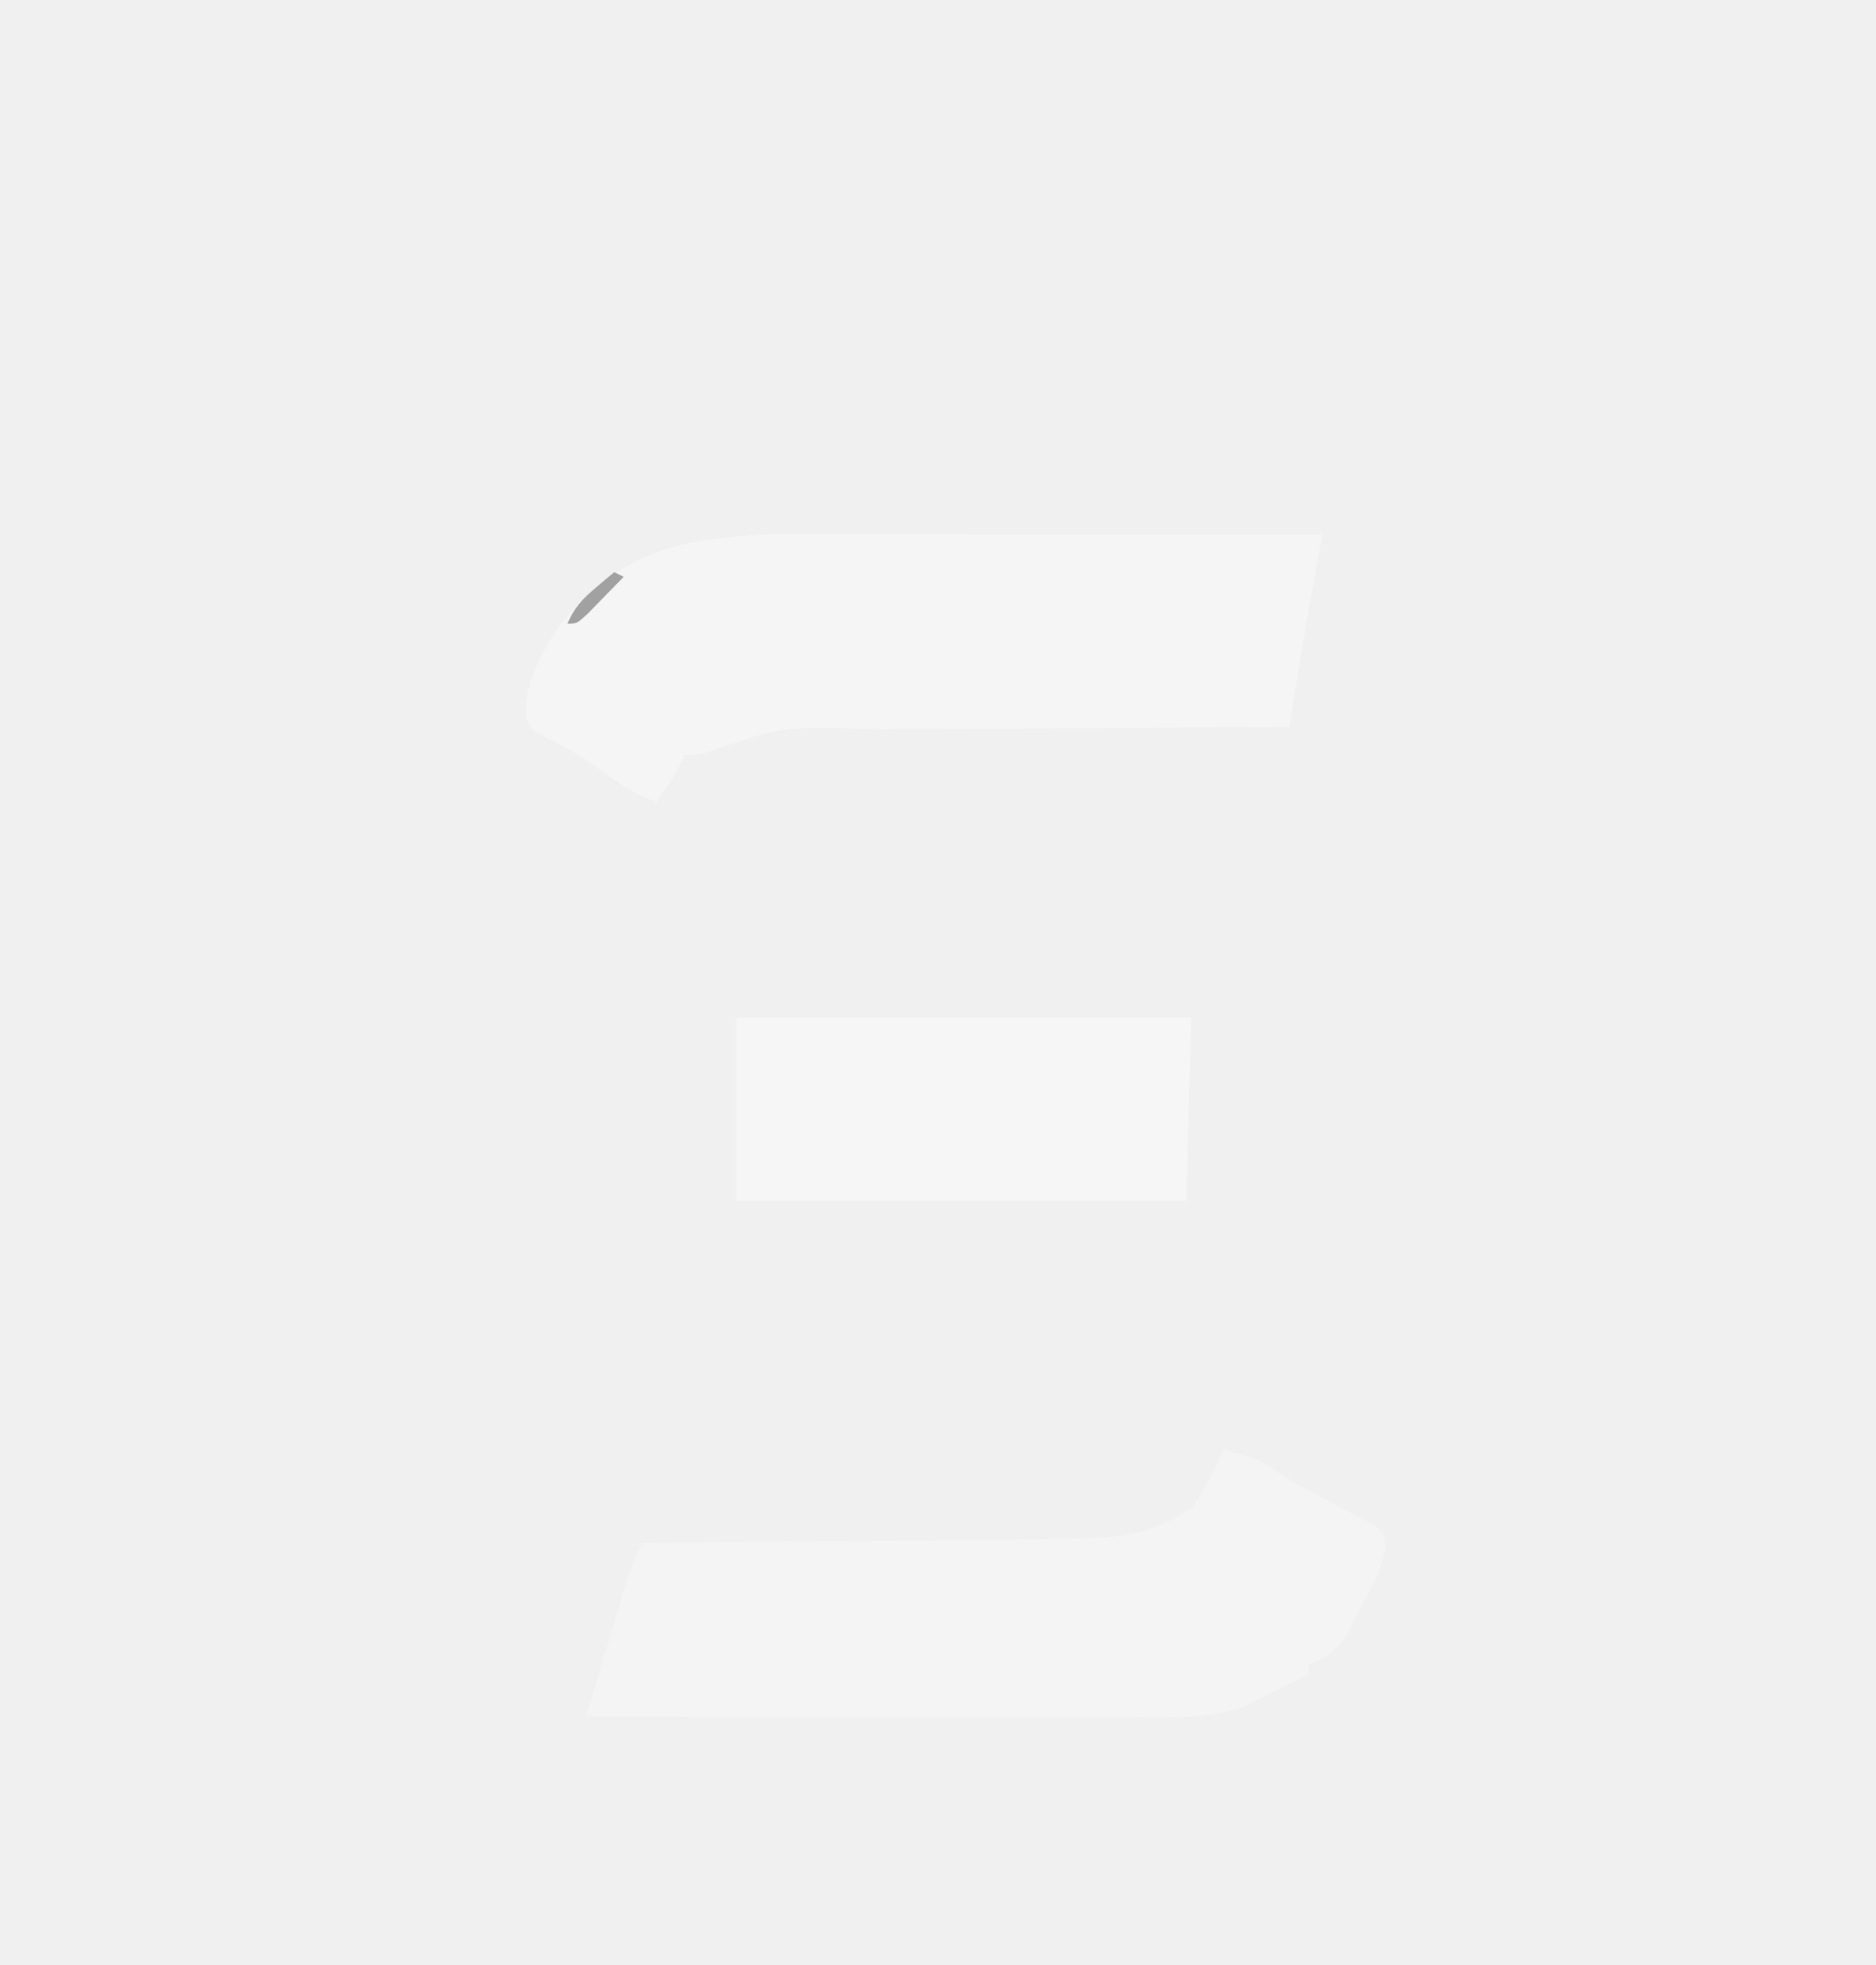
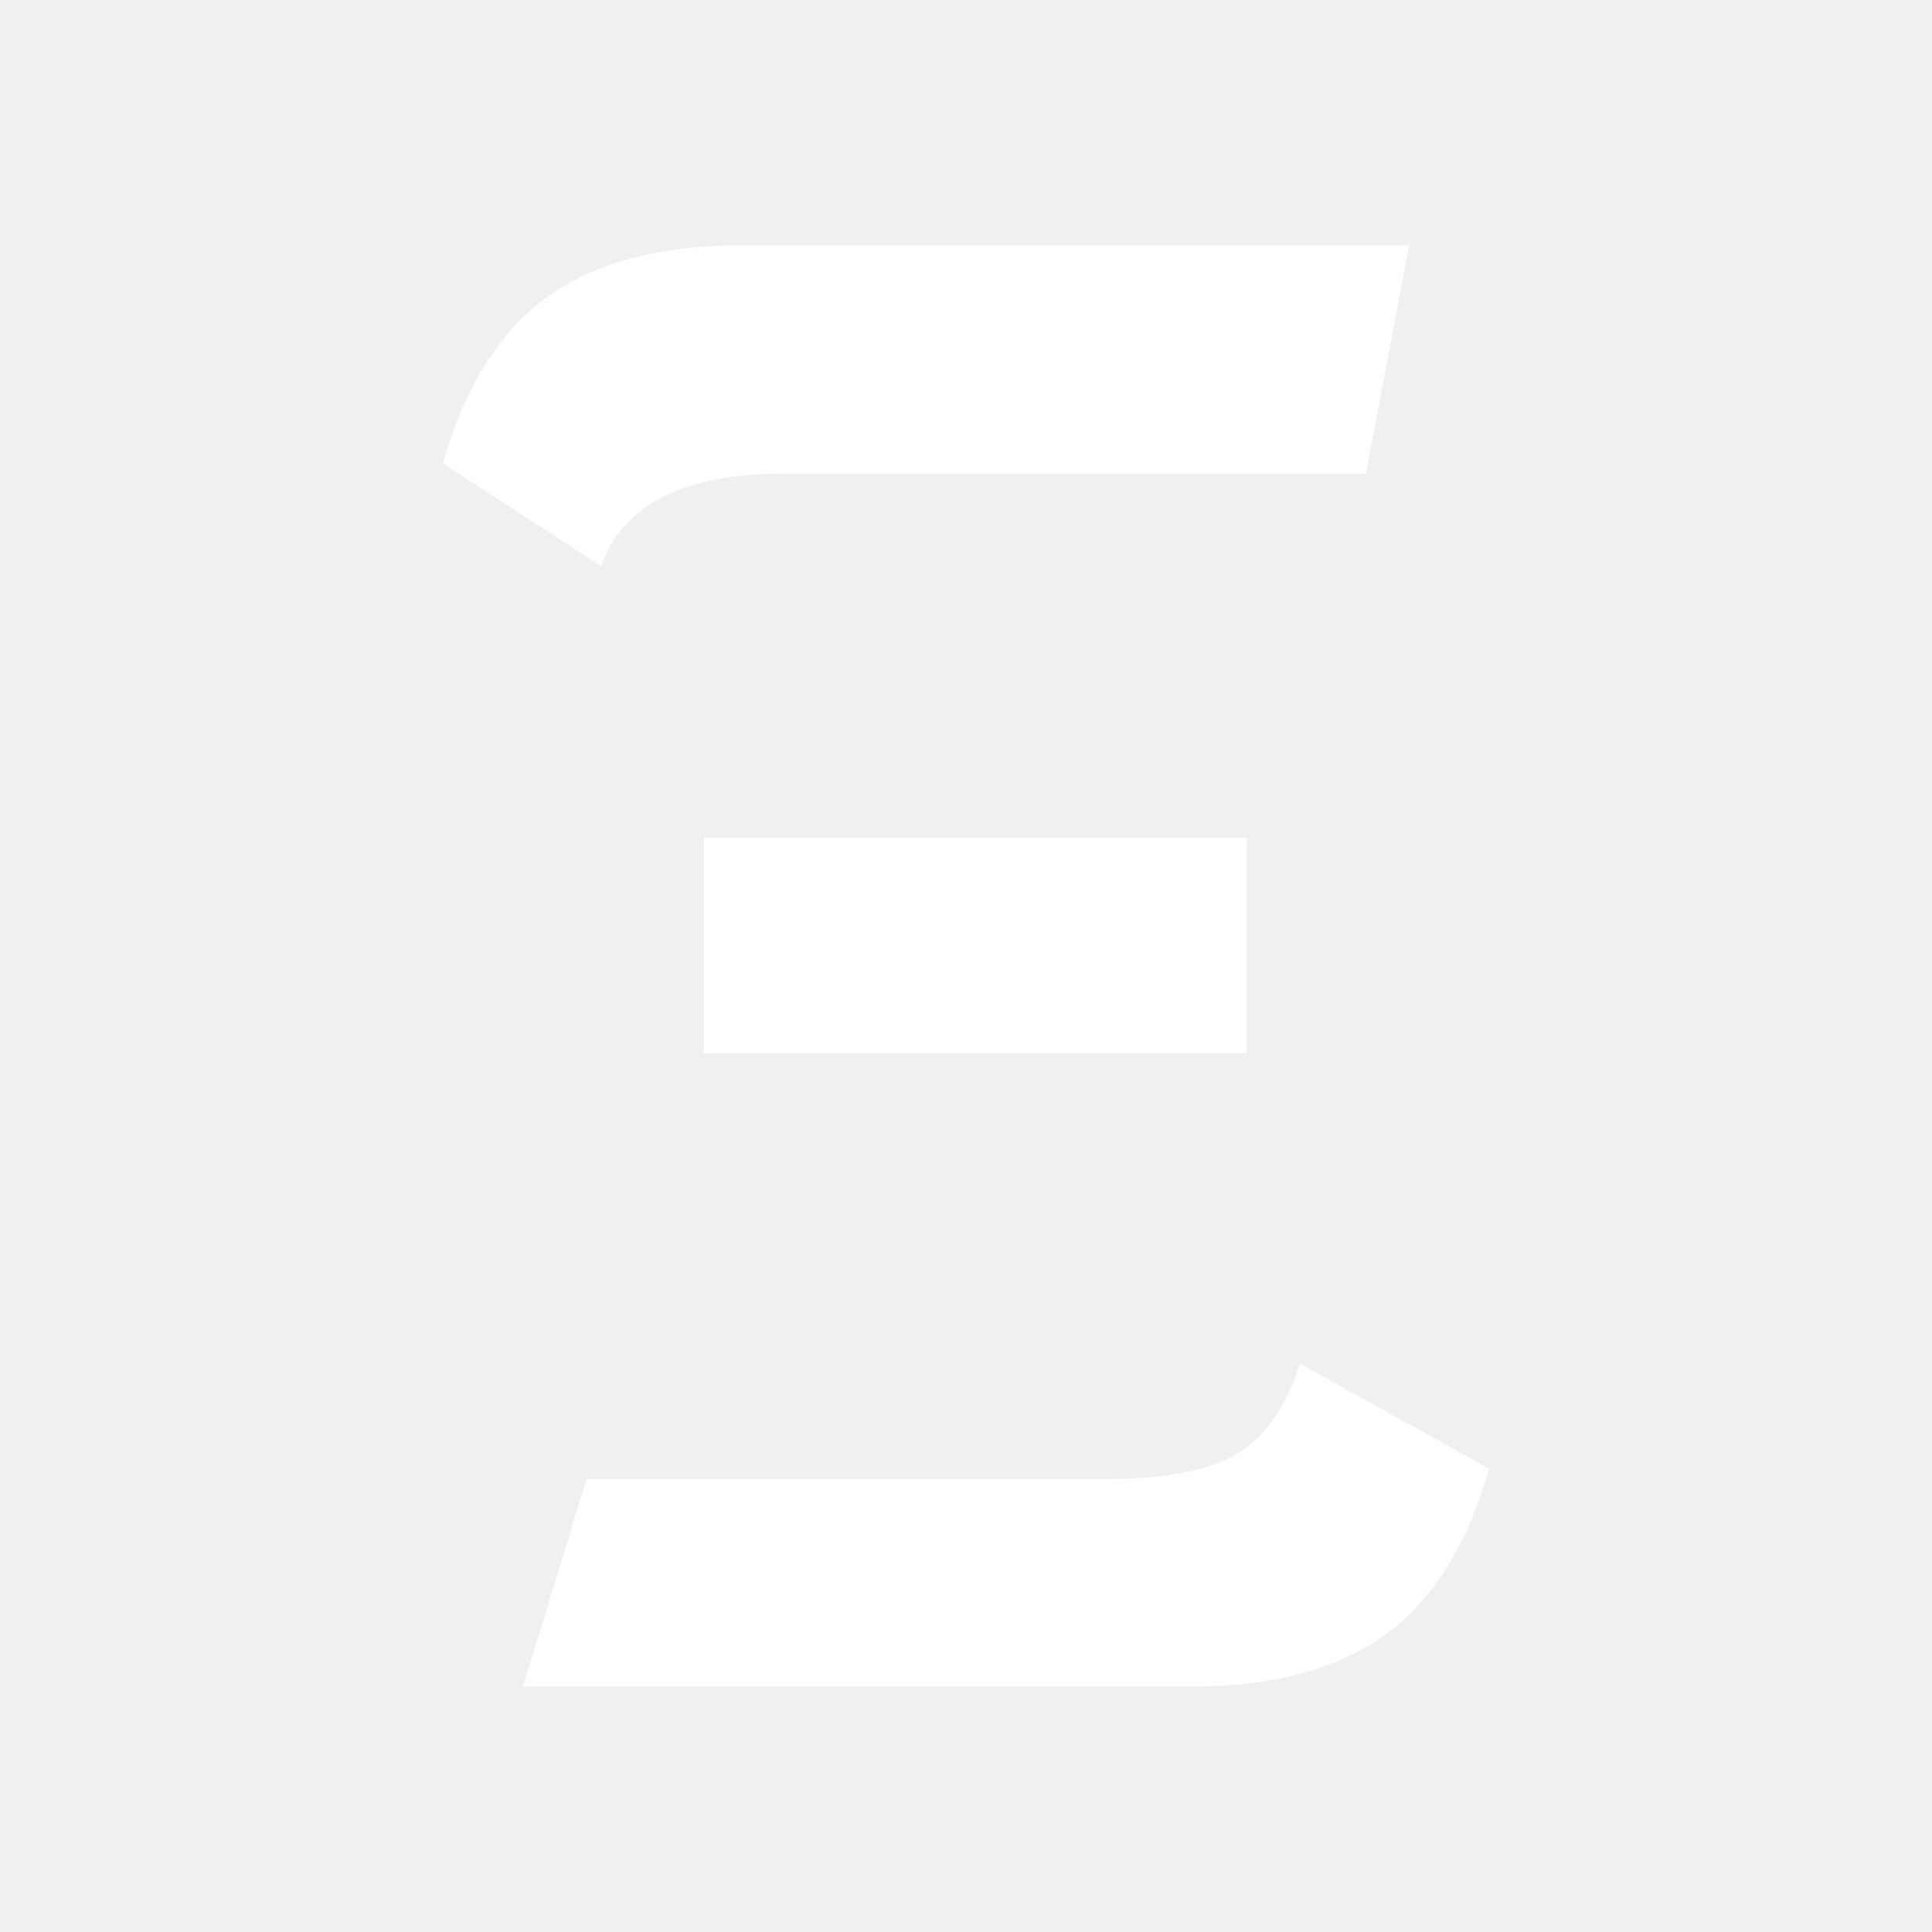
- <svg xmlns="http://www.w3.org/2000/svg" version="1.1" width="400" height="419">
-   <path d="M0 0 C1.181 -0 2.363 -0 3.58 -0 C7.46 0 11.339 0.008 15.219 0.016 C17.918 0.018 20.618 0.019 23.318 0.02 C29.682 0.023 36.046 0.031 42.41 0.042 C49.661 0.053 56.911 0.058 64.161 0.063 C79.065 0.074 93.968 0.091 108.871 0.114 C108.736 0.857 108.6 1.601 108.461 2.367 C108.282 3.349 108.104 4.331 107.92 5.343 C107.743 6.313 107.567 7.284 107.385 8.284 C106.707 12.018 106.035 15.752 105.371 19.489 C105.195 20.467 105.195 20.467 105.015 21.465 C104.222 25.935 103.509 30.414 102.822 34.901 C102.643 36.066 102.465 37.231 102.281 38.432 C102.078 39.759 102.078 39.759 101.871 41.114 C101.316 41.116 100.761 41.118 100.189 41.121 C86.632 41.18 73.075 41.256 59.518 41.349 C52.961 41.394 46.405 41.433 39.849 41.46 C33.514 41.486 27.179 41.527 20.844 41.577 C18.435 41.593 16.026 41.605 13.617 41.611 C-6.038 40.847 -6.038 40.847 -24.129 47.114 C-25.119 47.114 -26.109 47.114 -27.129 47.114 C-27.377 47.65 -27.624 48.186 -27.879 48.739 C-29.426 51.678 -31.259 54.371 -33.129 57.114 C-36.907 55.758 -39.887 54.032 -43.129 51.676 C-46.989 48.884 -50.845 46.256 -55.114 44.121 C-59.903 41.727 -59.903 41.727 -60.957 38.871 C-61.47 30.638 -56.099 22.11 -50.938 16.039 C-42.514 7.07 -33.355 2.611 -21.129 1.114 C-19.834 0.943 -18.538 0.773 -17.204 0.598 C-11.468 -0.033 -5.765 -0.019 0 0 Z " fill="#F5F5F5" transform="translate(173.1292,113.8865)" />
-   <path d="M0 0 C1.42 0.428 2.836 0.868 4.25 1.312 C5.433 1.678 5.433 1.678 6.641 2.051 C9.155 3.062 10.866 4.344 13 6 C14.693 6.965 16.403 7.901 18.125 8.812 C19.083 9.335 20.041 9.857 21.027 10.395 C22.988 11.453 24.959 12.493 26.941 13.512 C27.848 14.003 28.754 14.494 29.688 15 C30.516 15.433 31.345 15.866 32.199 16.312 C34 18 34 18 34.449 20.805 C33.939 24.431 32.848 26.902 31.125 30.125 C30.591 31.138 30.058 32.151 29.508 33.195 C29.01 34.121 28.513 35.046 28 36 C27.484 37.089 27.484 37.089 26.957 38.199 C24.915 42.042 22.09 44.637 18 46 C18 46.66 18 47.32 18 48 C16.105 48.961 14.209 49.919 12.312 50.875 C11.257 51.409 10.201 51.942 9.113 52.492 C8.086 52.99 7.059 53.487 6 54 C5.251 54.374 4.502 54.748 3.73 55.133 C-4.37 57.705 -13.39 57.14 -21.793 57.114 C-23.034 57.114 -24.274 57.114 -25.552 57.114 C-28.921 57.113 -32.29 57.108 -35.659 57.101 C-39.192 57.095 -42.724 57.095 -46.257 57.093 C-52.933 57.09 -59.608 57.082 -66.284 57.072 C-73.89 57.061 -81.496 57.055 -89.101 57.05 C-104.734 57.04 -120.367 57.022 -136 57 C-135.8 56.334 -135.6 55.668 -135.394 54.982 C-135.129 54.097 -134.863 53.212 -134.59 52.301 C-134.328 51.428 -134.066 50.556 -133.797 49.657 C-133.05 47.168 -132.306 44.678 -131.562 42.188 C-131.042 40.458 -130.521 38.729 -130 37 C-129.667 35.885 -129.335 34.77 -128.992 33.621 C-128.644 32.467 -128.296 31.314 -127.938 30.125 C-127.617 29.055 -127.296 27.985 -126.965 26.883 C-126.143 24.427 -125.183 22.291 -124 20 C-122.807 19.99 -121.614 19.979 -120.385 19.969 C-109.115 19.871 -97.846 19.768 -86.576 19.661 C-80.783 19.606 -74.99 19.552 -69.197 19.503 C-63.602 19.455 -58.006 19.402 -52.41 19.347 C-50.281 19.327 -48.151 19.308 -46.021 19.291 C-43.027 19.267 -40.033 19.237 -37.04 19.205 C-36.168 19.2 -35.297 19.194 -34.4 19.188 C-24.014 19.065 -15.381 18.74 -6.812 12.375 C-3.921 8.586 -2.006 4.308 0 0 Z " fill="#F4F4F4" transform="translate(261,309)" />
-   <path d="M0 0 C32.01 0 64.02 0 97 0 C96.67 12.87 96.34 25.74 96 39 C64.32 39 32.64 39 0 39 C0 26.13 0 13.26 0 0 Z " fill="#F6F6F6" transform="translate(157,217)" />
-   <path d="M0 0 C0.66 0.33 1.32 0.66 2 1 C0.381 2.673 -1.245 4.338 -2.875 6 C-3.78 6.928 -4.685 7.856 -5.617 8.812 C-8 11 -8 11 -10 11 C-8.552 7.556 -6.723 5.639 -3.875 3.25 C-3.151 2.636 -2.426 2.023 -1.68 1.391 C-0.848 0.702 -0.848 0.702 0 0 Z " fill="#A1A1A1" transform="translate(131,122)" />
+ <svg xmlns="http://www.w3.org/2000/svg" width="960" height="960" version="1.1" viewBox="0 0 960 960">
+   <g fill="none" fill-rule="evenodd">
+     <g id="Ξ" transform="translate(-.022 .249)" fill="#fff" fill-rule="evenodd">
+       <path d="m298.69 281.05c10.897-30.648 41.205-45.972 90.923-45.972h289.12l21.454-113.4h-332.02c-40.183 0-72.194 8.513-96.031 25.54s-41.205 44.61-52.102 82.75zm320.79 242.12v-107.27h-269.71v107.27zm-27.584 314.66c40.183 0 72.194-8.513 96.031-25.54 23.838-17.027 41.205-44.61 52.102-82.75l-93.988-52.102c-7.492 22.475-18.389 37.629-32.692 45.462-14.303 7.832-35.075 11.749-62.318 11.749h-259.49l-31.67 103.18z" fill="#fff" stroke-width="20.032" />
+     </g>
+   </g>
</svg>
